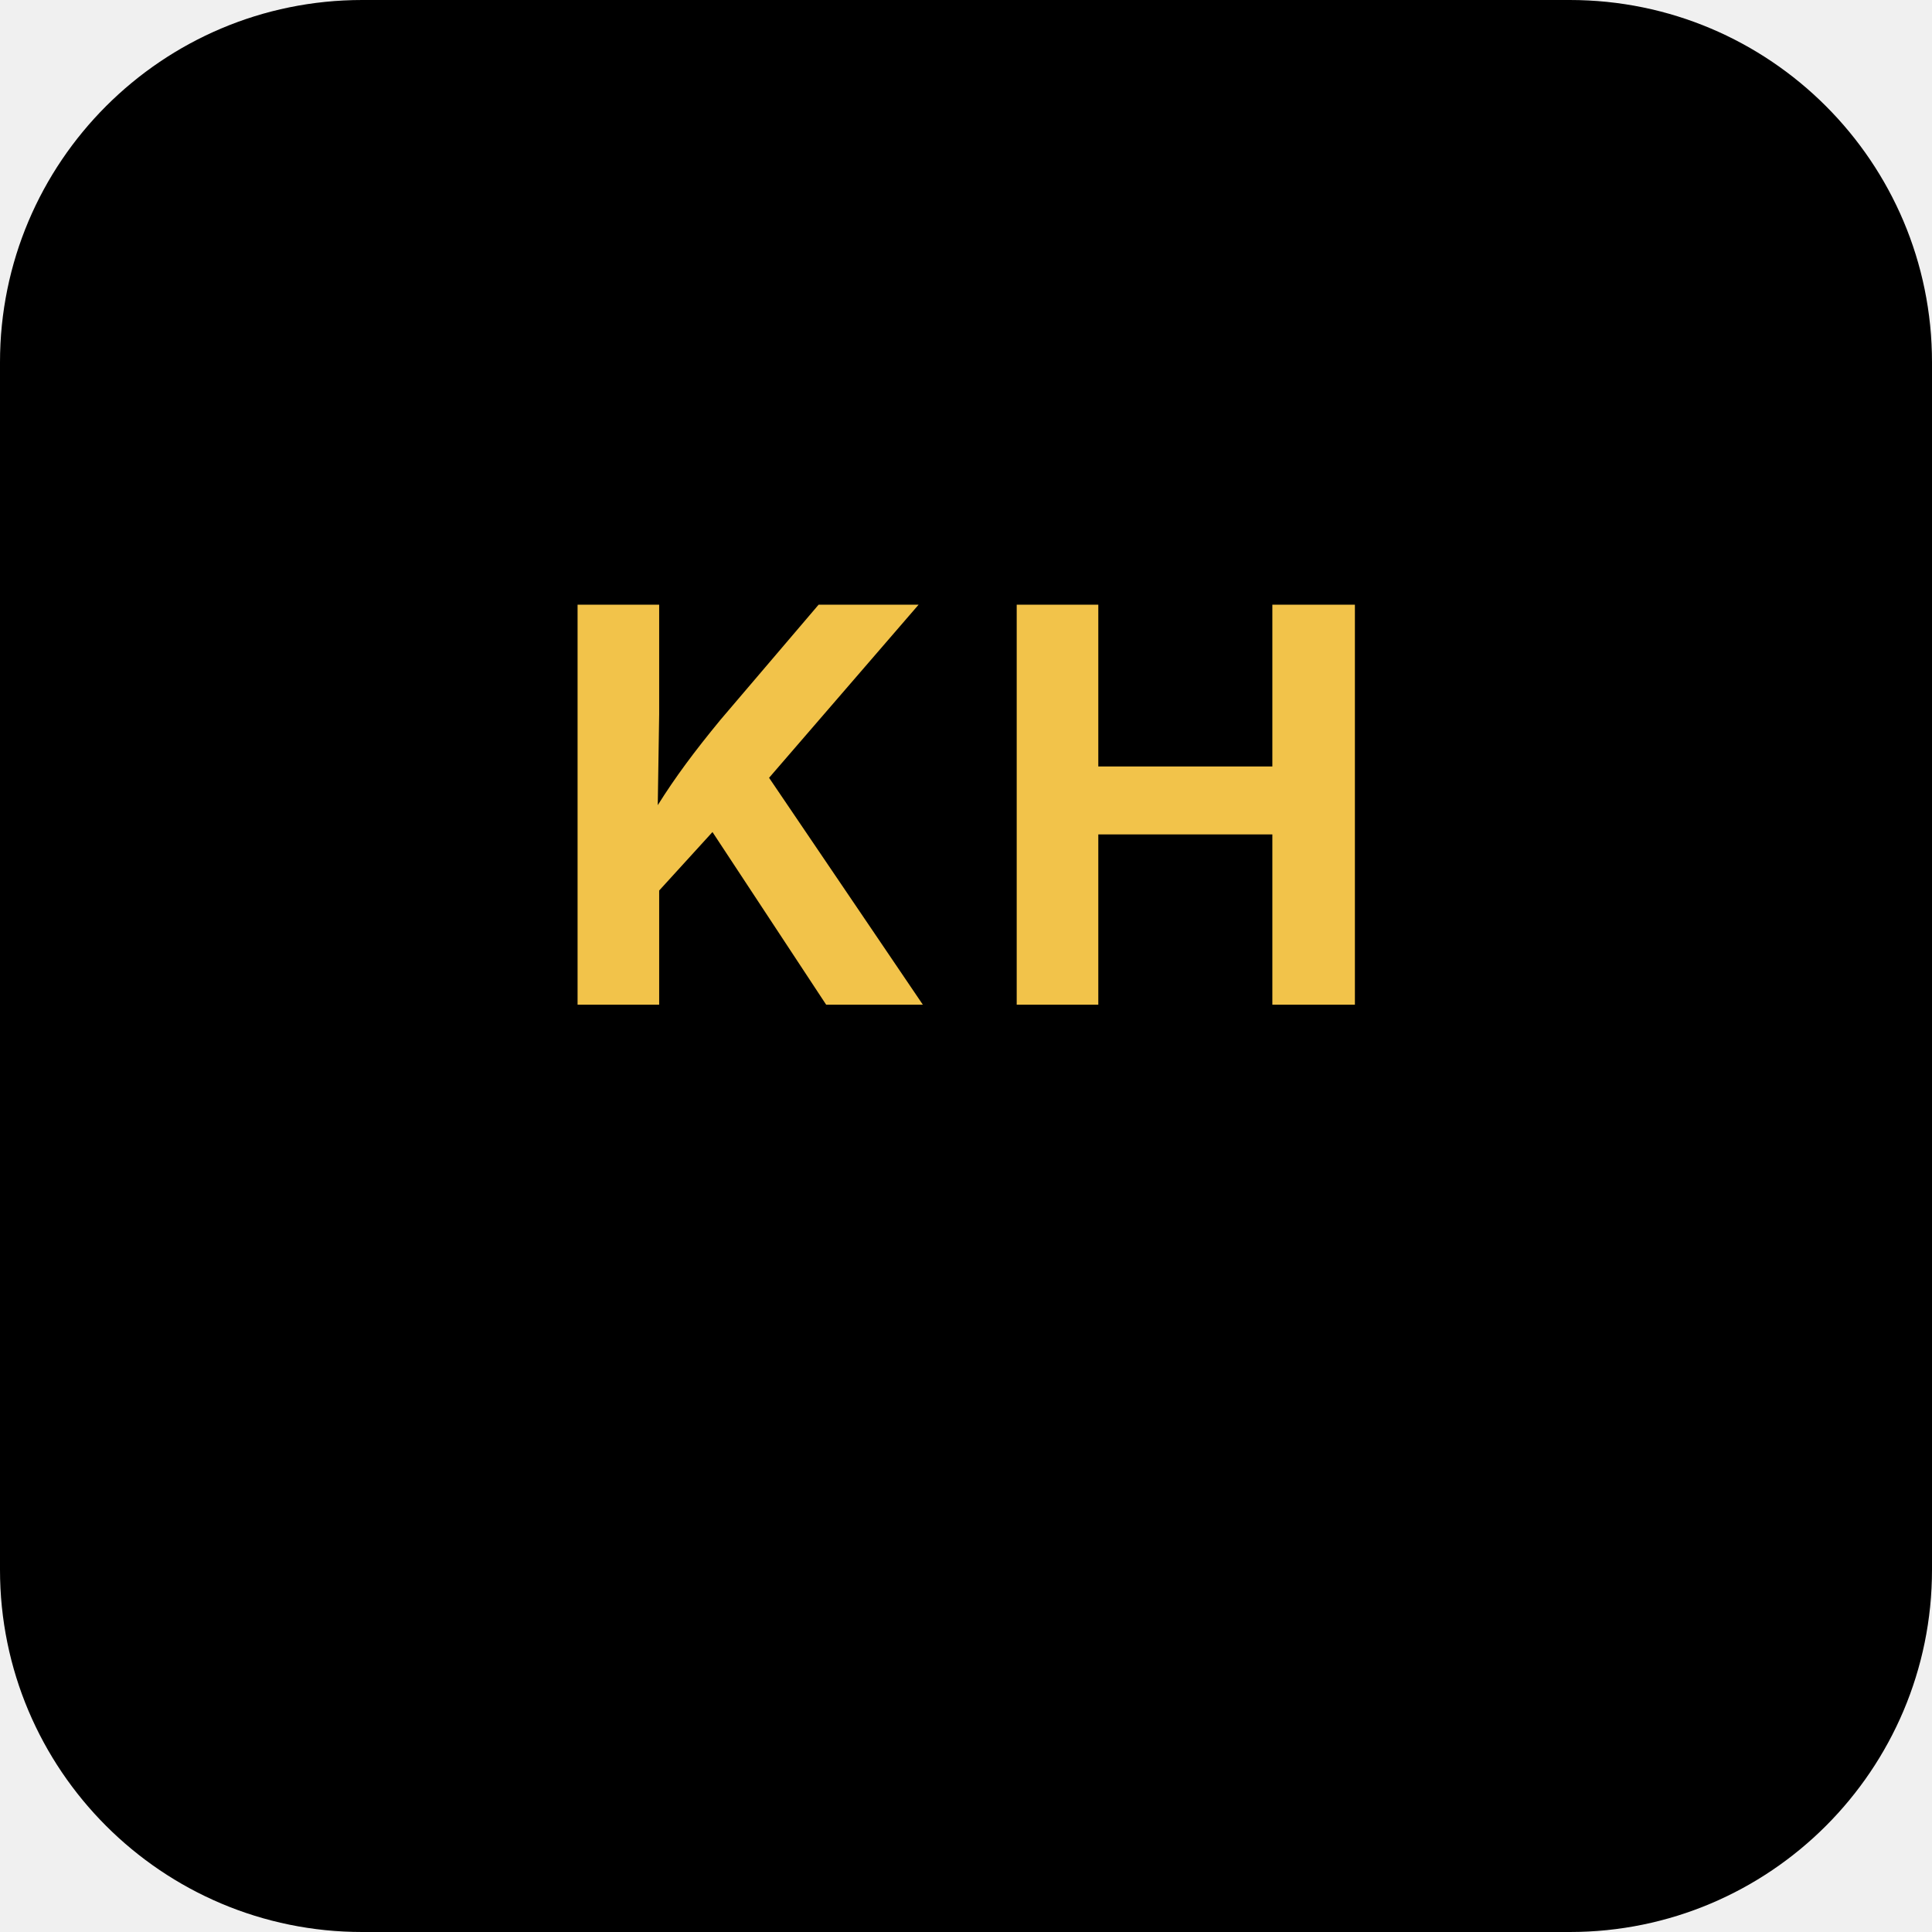
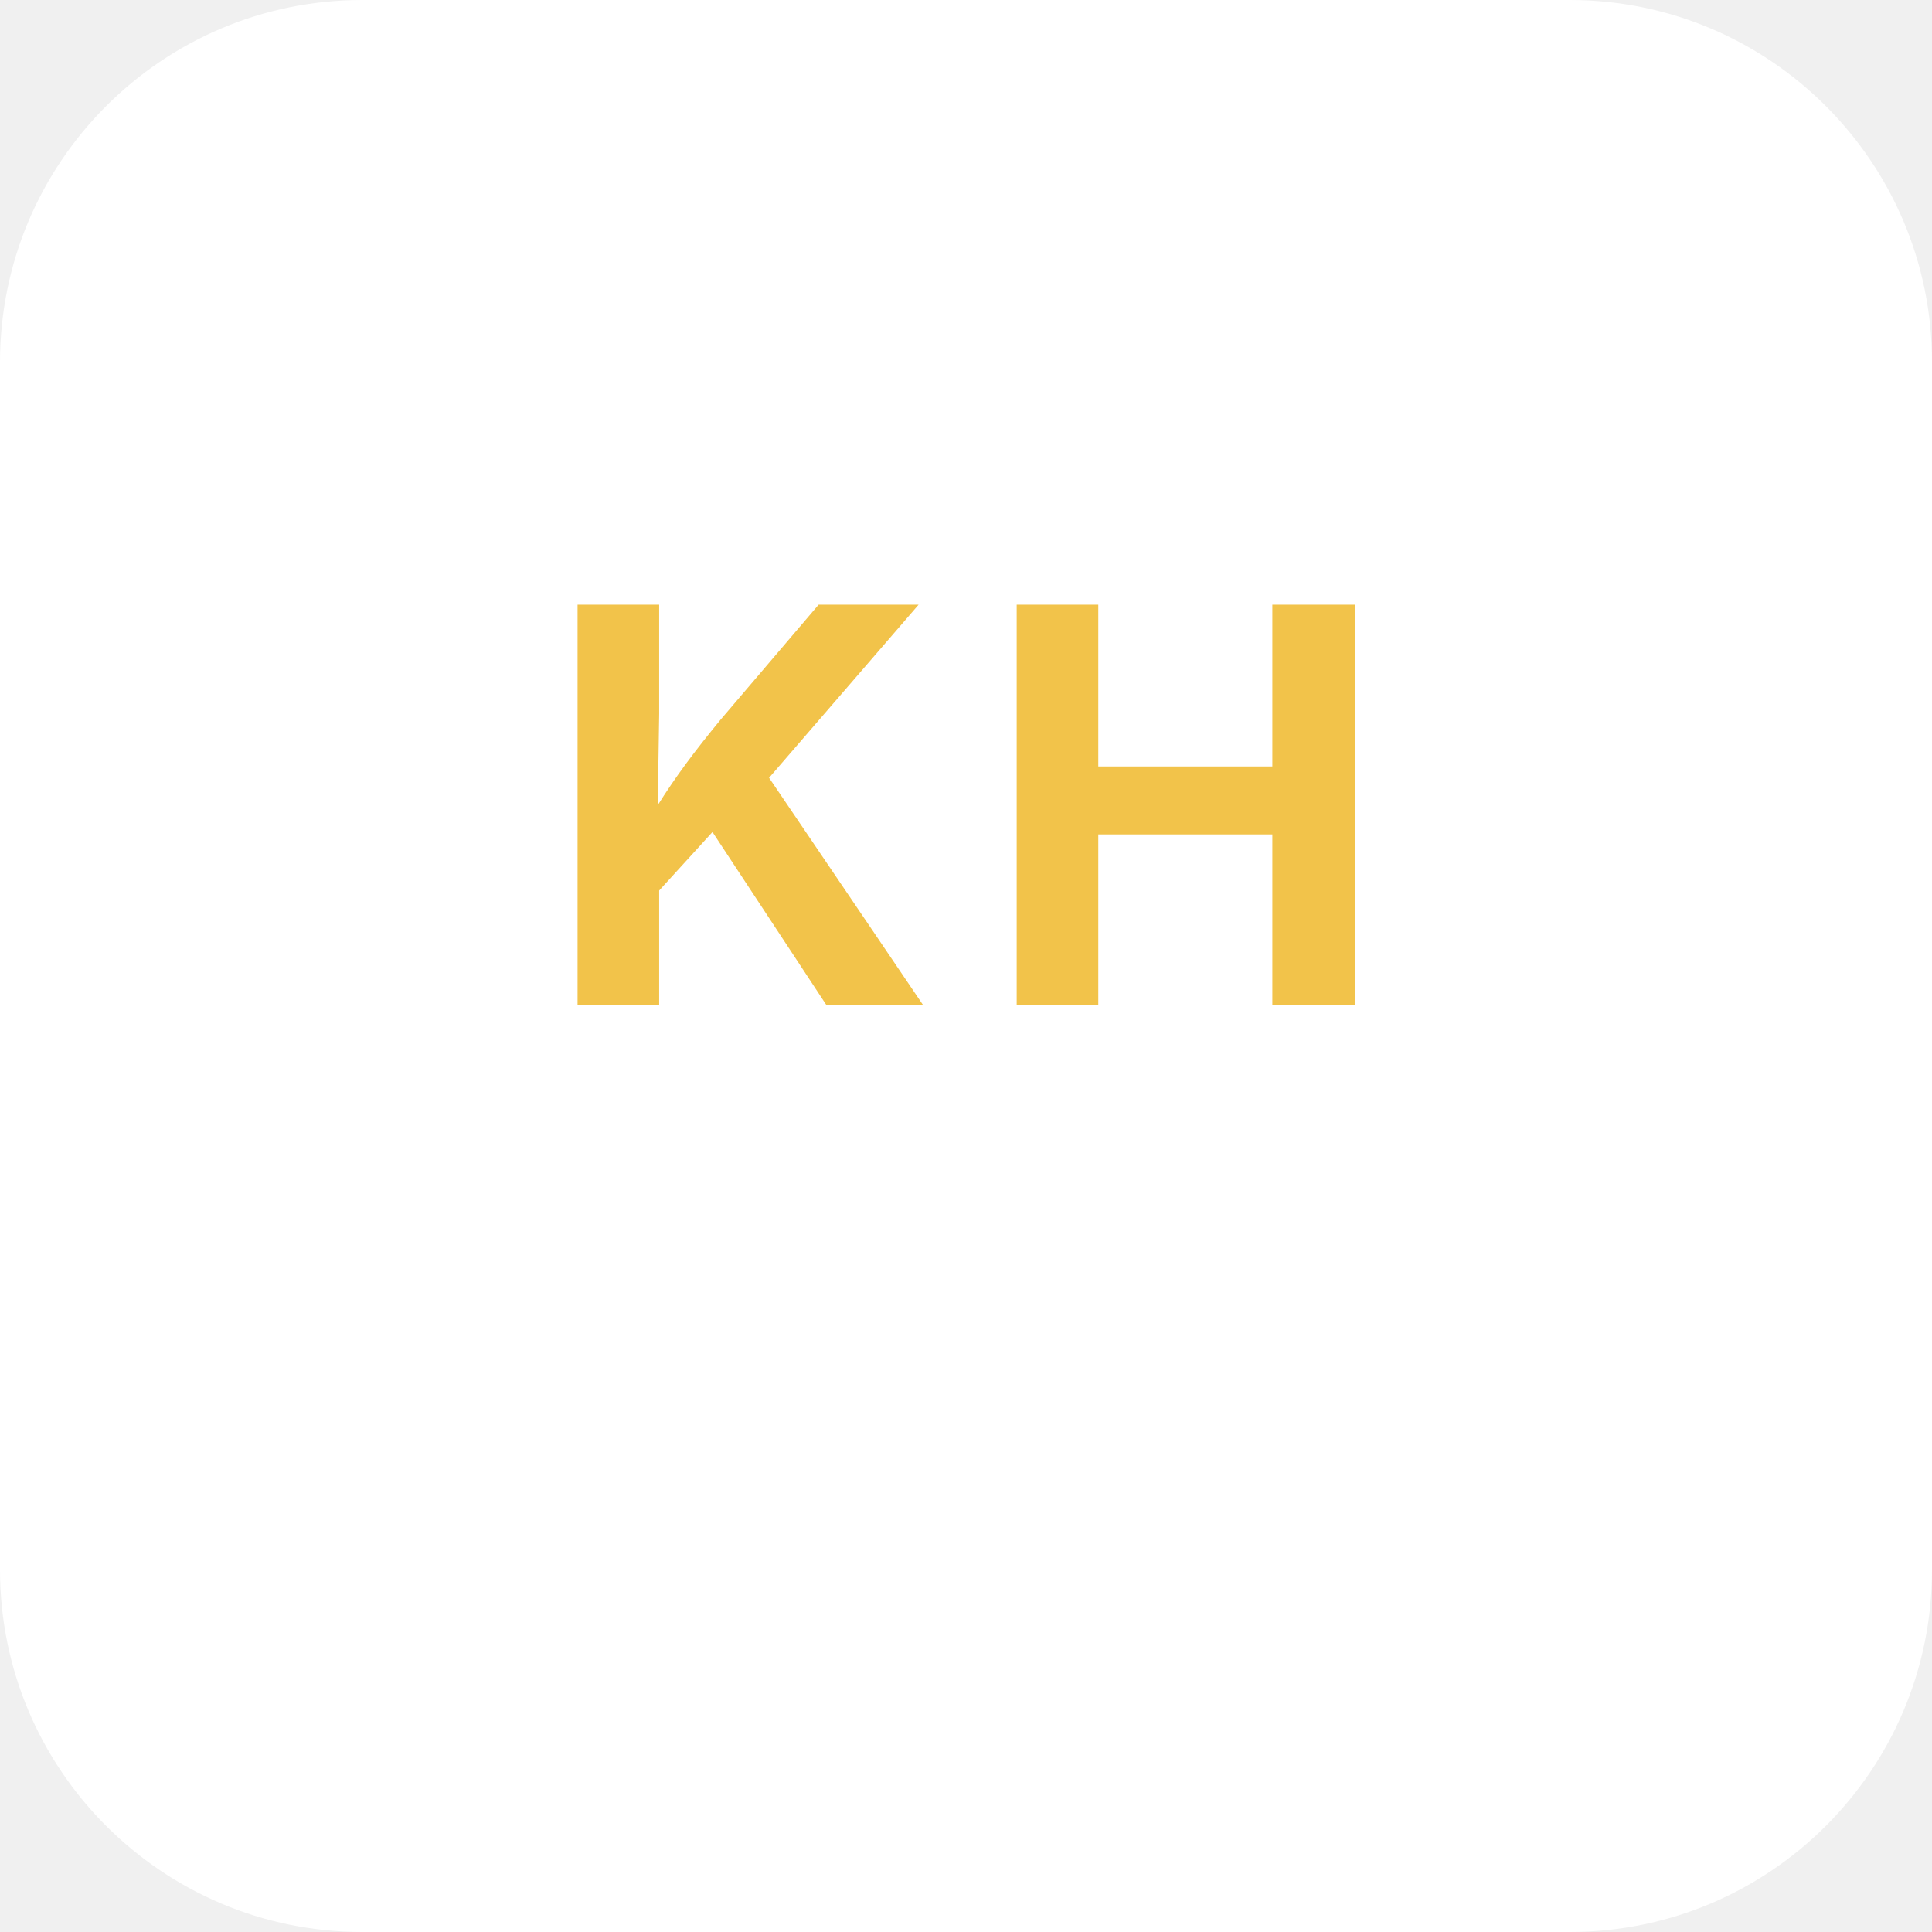
<svg xmlns="http://www.w3.org/2000/svg" viewBox="0 0 64 64" role="img" aria-label="Khaya logo">
-   <rect width="64" height="64" rx="12" fill="#000000" />
+   <rect width="64" height="64" rx="12" fill="#ffffff" />
  <text x="50%" y="52%" text-anchor="middle" fill="#f2c34a" font-family="Inter, Arial, sans-serif" font-size="18.2" font-weight="700" letter-spacing="0.08em">KH</text>
</svg>
